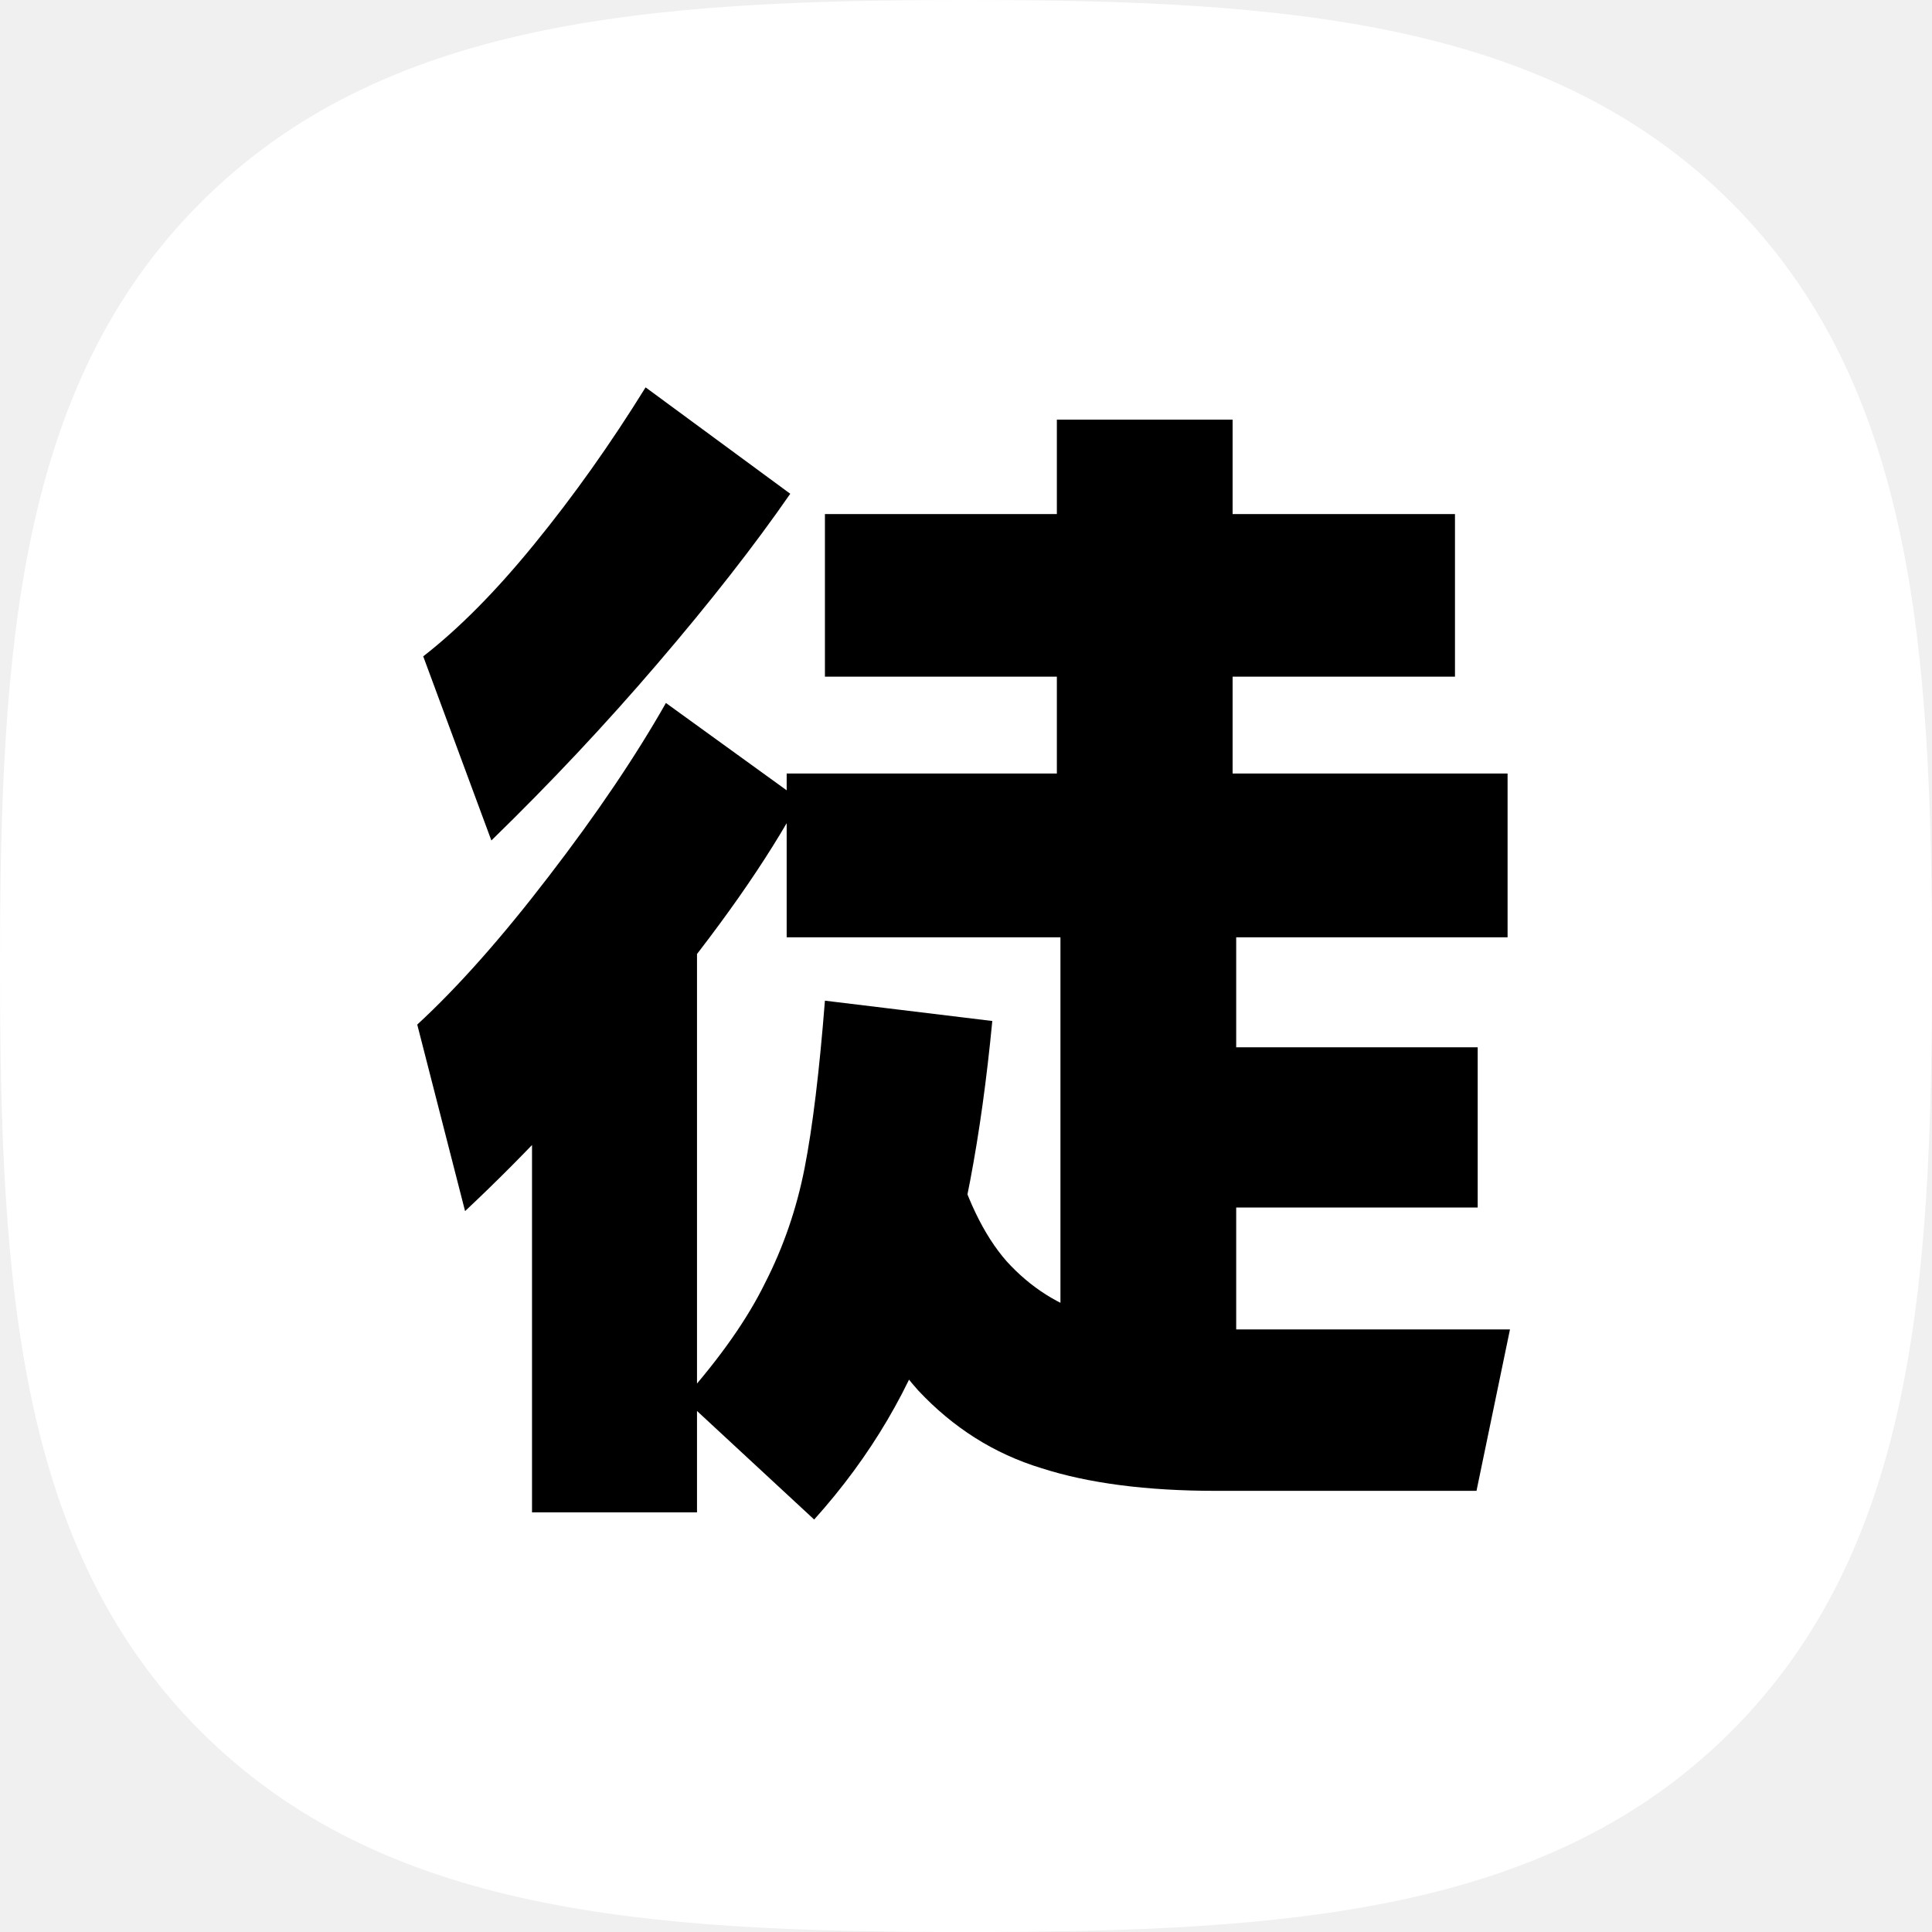
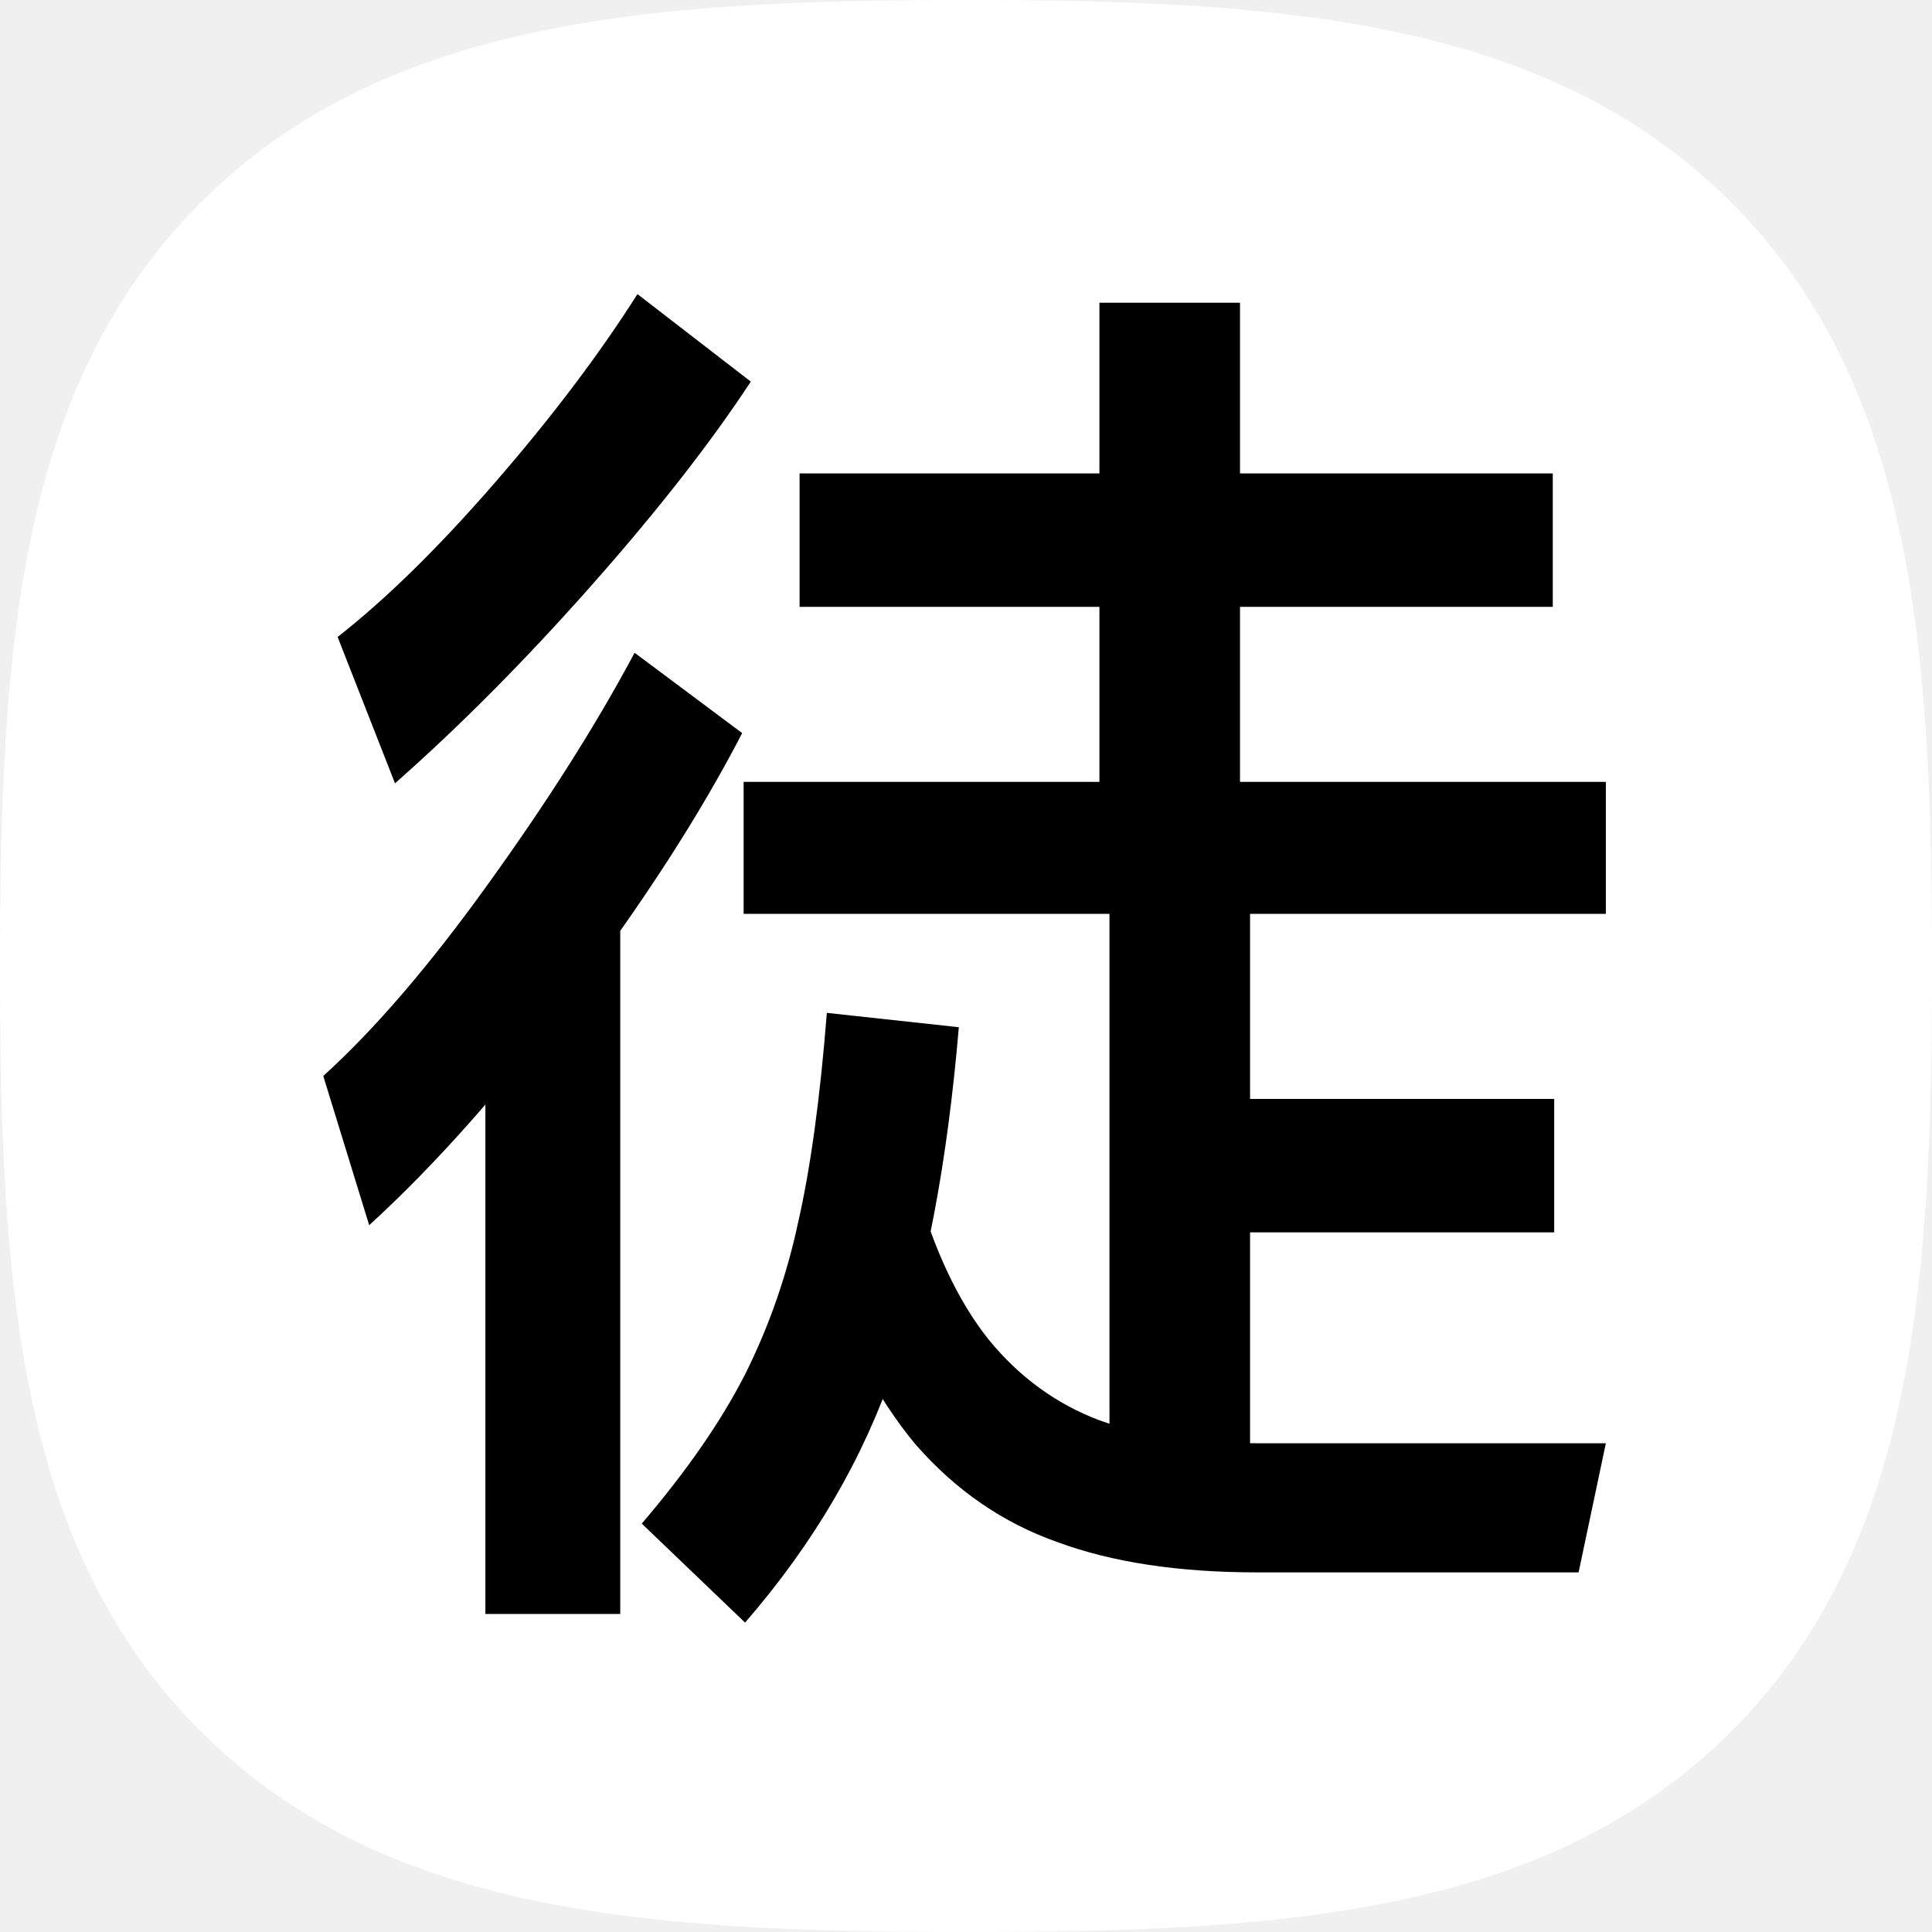
<svg xmlns="http://www.w3.org/2000/svg" width="808" height="808" viewBox="0 0 808 808" fill="none">
  <g clip-path="url(#clip0_425_16)">
    <path d="M723.79 84.42C647.55 8.48 537.94 0 404 0C269.89 0 160.12 8.58 83.92 84.72C7.72 160.86 0 270.43 0 404.39C0 538.35 7.74 648 84 724.14C160.26 800.28 269.9 808 404 808C538.1 808 647.85 800.29 724 724.14C800.15 647.99 808 538.36 808 404.39C808 270.25 800.16 160.54 723.79 84.42Z" fill="white" />
-     <path d="M630.5 323.5V392H329V323.5H630.5ZM608.5 215V283H345V215H608.5ZM515.5 175.5V365.5H442V175.5H515.5ZM618 438V505H482V438H618ZM517 370V586H443.5V370H517ZM291.5 378.5V632.5H222.5V410.5L291.5 378.5ZM286 585C301.333 567.667 312.667 551.5 320 536.5C327.667 521.5 333.167 505.5 336.5 488.5C339.833 471.5 342.667 448.167 345 418.5L415 427C410.333 475.667 402.667 516 392 548C381.333 580 364.167 609.167 340.5 635.5L286 585ZM398 479.5C403.667 500.5 411.333 516.5 421 527.5C431 538.5 442.833 546 456.5 550C470.167 554 487.5 556 508.5 556H631.5L617.5 623.5H508.5C479.5 623.5 455.167 620.333 435.5 614C415.833 608 398.667 597.167 384 581.5C369.667 565.5 357.333 543.167 347 514.5L398 479.5ZM174.5 428.5C191.5 412.833 209.833 392.167 229.5 366.5C249.5 340.5 265.833 316.333 278.5 294L334.5 334.5C320.833 359.833 300.5 388.833 273.5 421.5C246.833 453.833 220.5 482.167 194.5 506.5L174.5 428.5ZM177 274.5C192 262.833 207.5 247.167 223.5 227.5C239.833 207.5 255.333 185.667 270 162L330.5 206.5C315.5 228.167 297 251.833 275 277.5C253.333 302.833 230.167 327.5 205.5 351.5L177 274.5Z" fill="black" />
+     <path d="M671.6 327V382.2H311V327H671.6ZM649.4 198V253.8H334.4V198H649.4ZM518.6 126.6V358.2H459.8V126.6H518.6ZM650 459.6V515.4H498.2V459.6H650ZM522.8 363.6V625.8H464V363.6H522.8ZM259.4 372.6V675H203V399.6L259.4 372.6ZM268.4 637.2C287.2 615.2 301.6 594.4 311.6 574.8C321.6 554.8 329 533.6 333.8 511.2C339 488.4 343 459.2 345.8 423.6L401 429.6C396.2 486.4 387.2 533.8 374 571.8C361.2 609.8 340.4 645.4 311.6 678.6L268.4 637.2ZM383 495.6C390.6 522.8 400.8 544.4 413.6 560.4C426.4 576 441.8 587.2 459.8 594C477.8 600.4 499.8 603.6 525.8 603.6H671.6L660.2 657.6H525.8C493 657.6 465.2 653.4 442.4 645C419.6 637 399.8 623.4 383 604.2C366.6 584.6 352.6 558 341 524.4L383 495.6ZM135.2 450C156.8 430.4 179.8 403.6 204.2 369.6C229 335.2 249.4 303 265.4 273L310.4 306.6C292.8 340.6 269.2 377.2 239.6 416.4C210.4 455.2 182 487.2 154.4 512.4L135.2 450ZM141.2 266.4C161.6 250.4 183.6 228.8 207.2 201.6C230.8 174.4 250.6 148.2 266.6 123L314 159.6C297.2 185.2 275 213.6 247.4 244.8C219.8 276 192.4 303.6 165.2 327.6L141.2 266.4Z" fill="black" />
  </g>
  <defs>
    <clipPath id="clip0_425_16">
      <rect width="808" height="808" fill="white" />
    </clipPath>
  </defs>
</svg>
